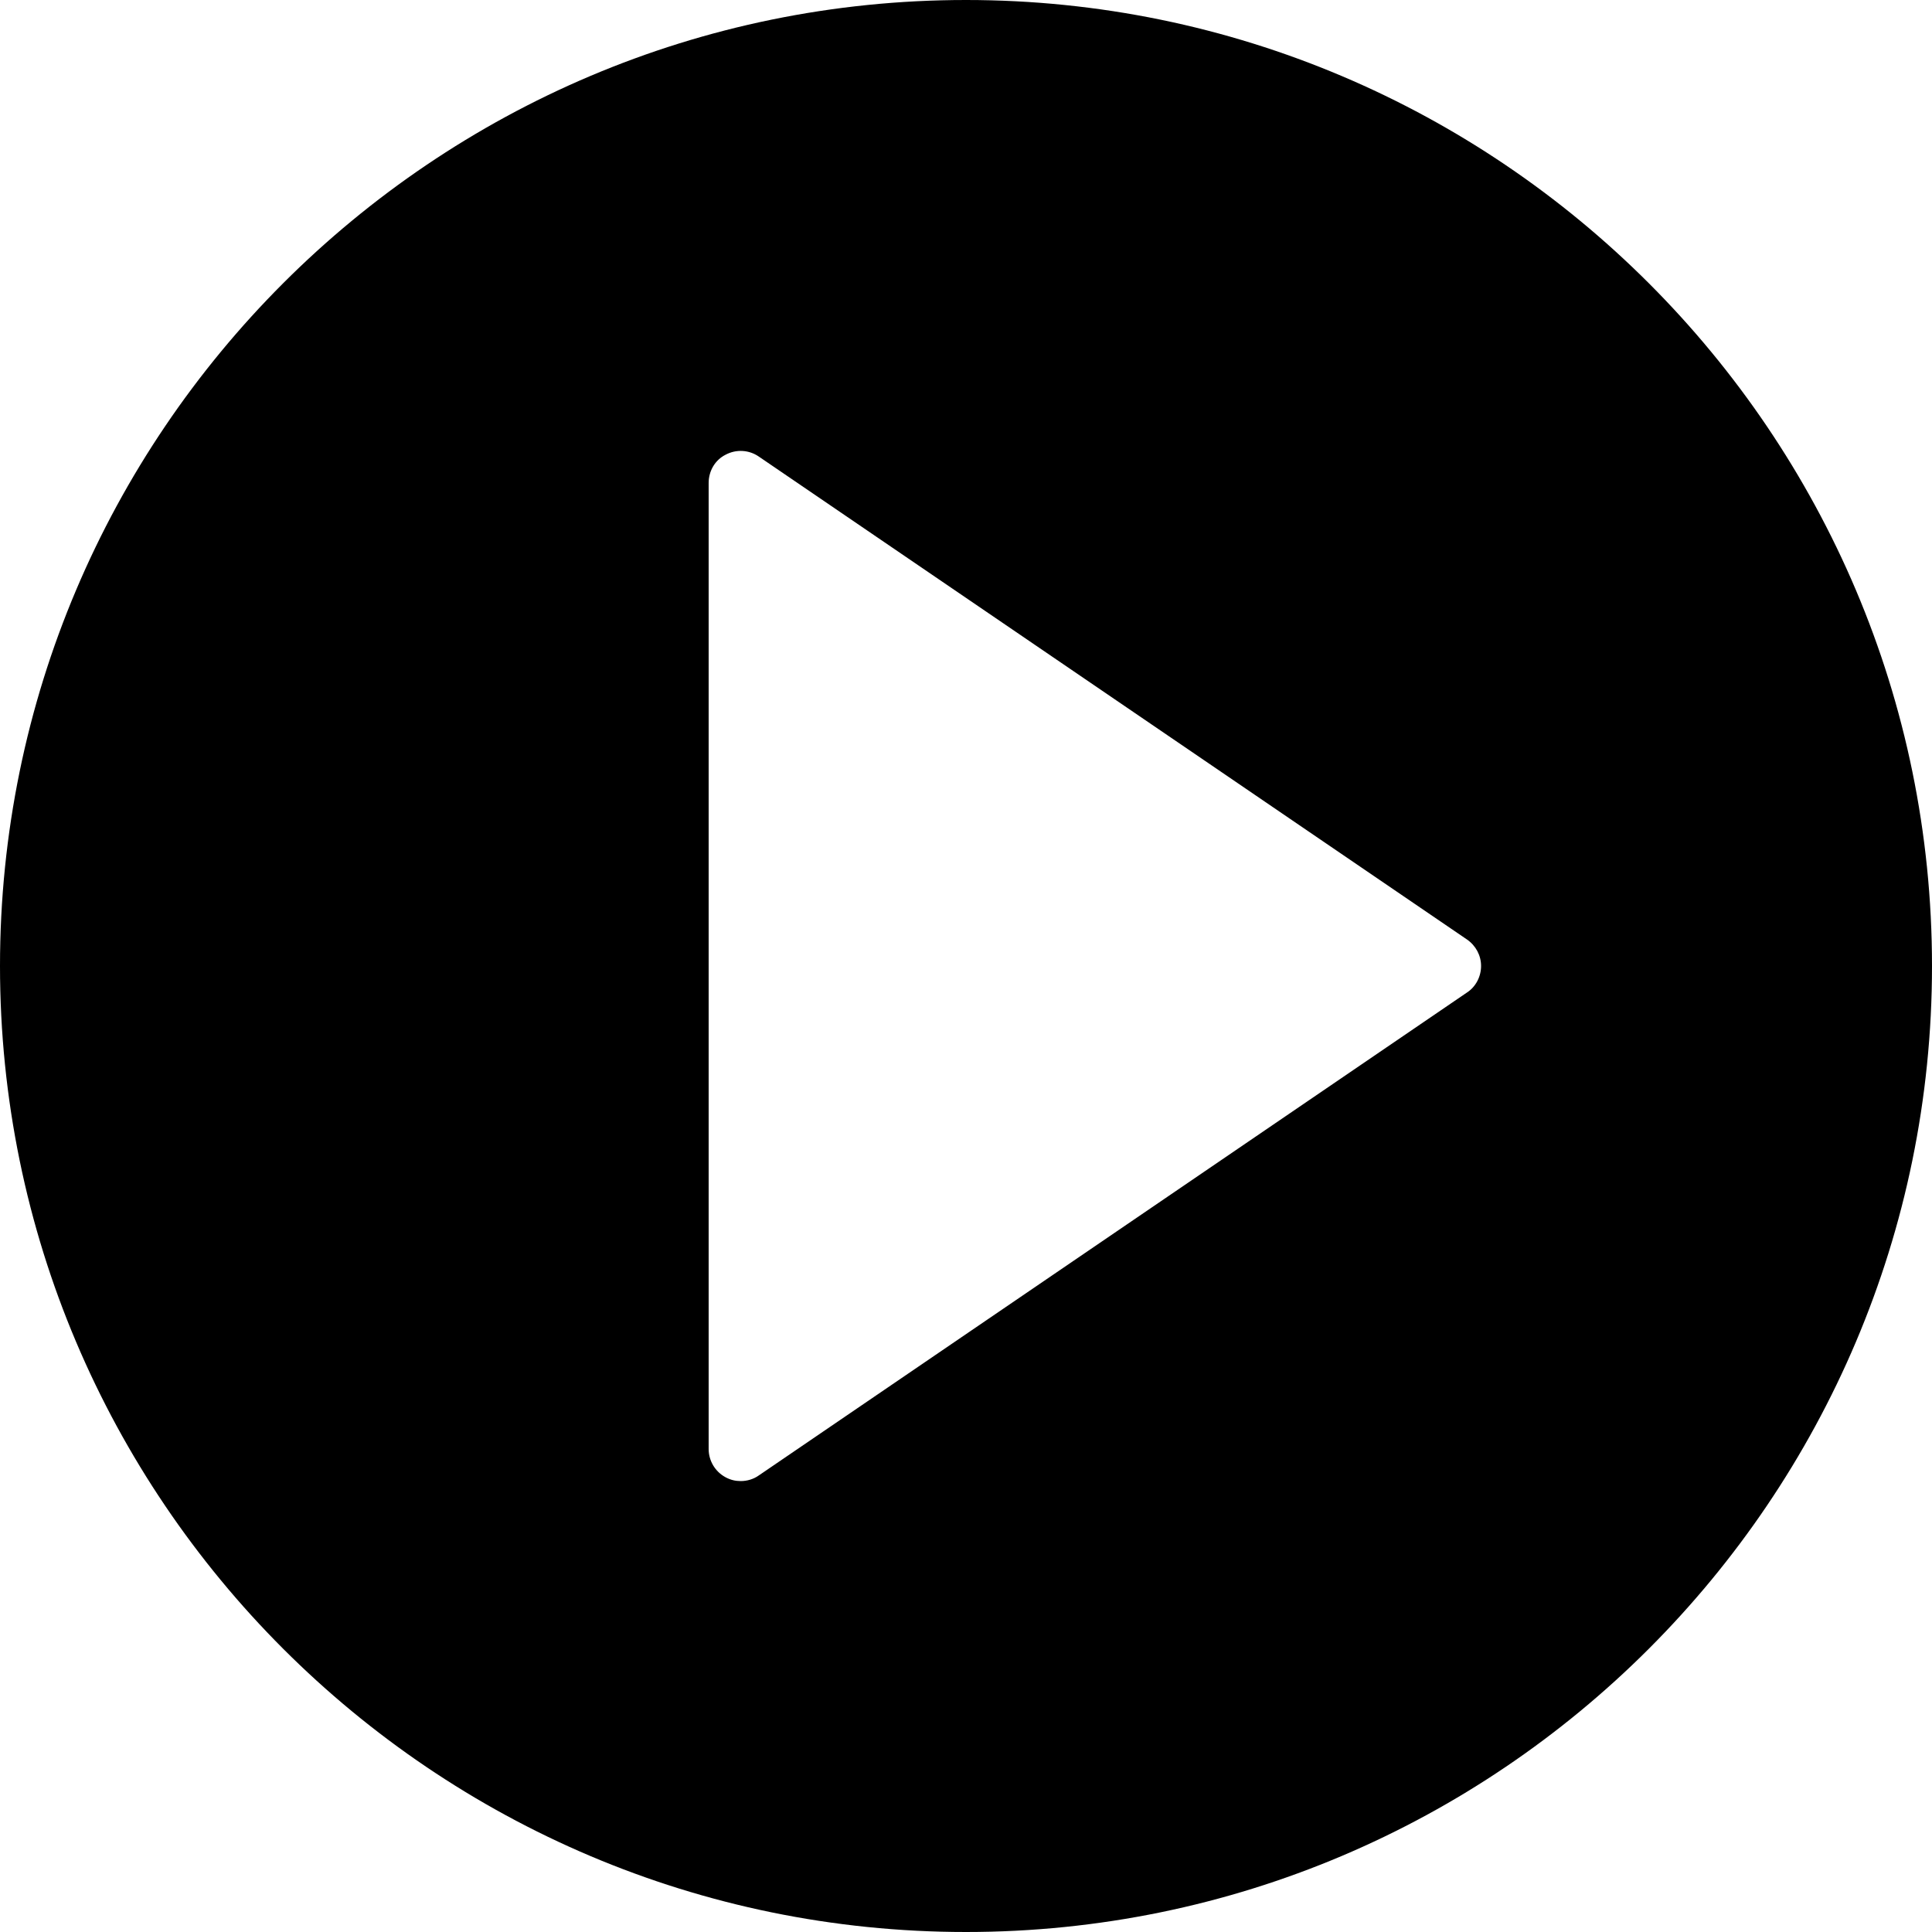
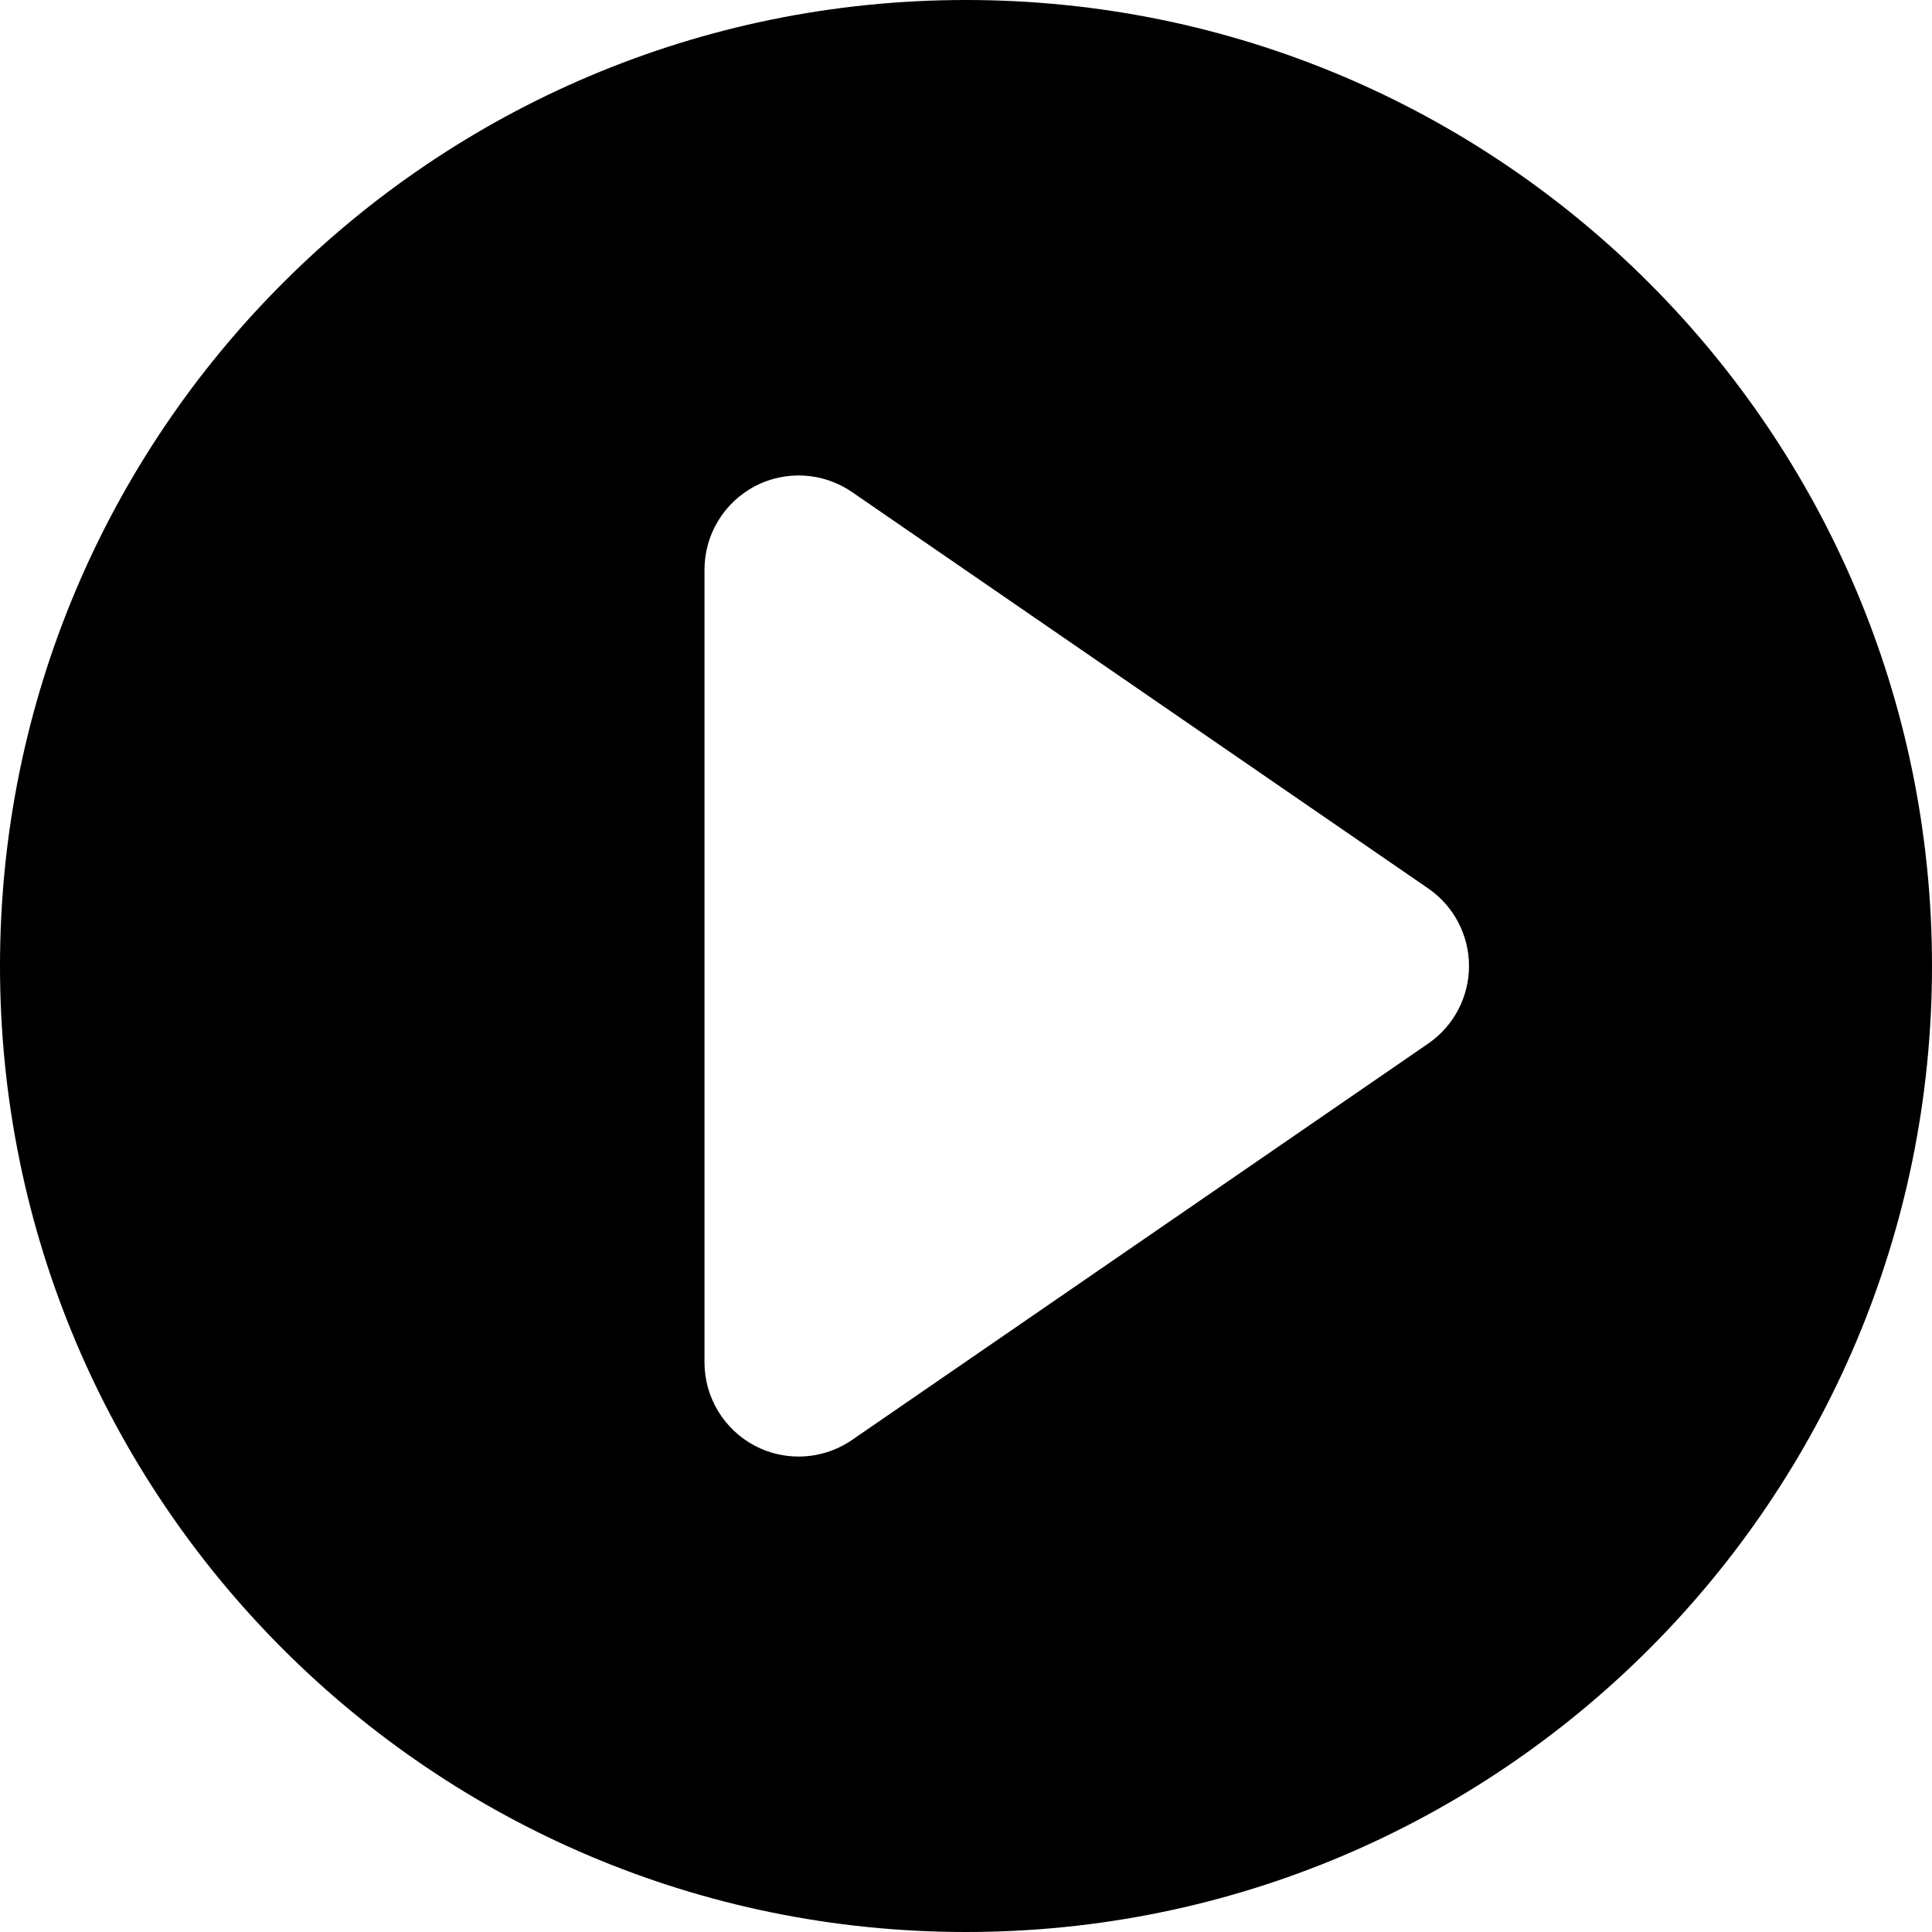
- <svg xmlns="http://www.w3.org/2000/svg" version="1.1" id="Capa_1" x="0px" y="0px" viewBox="0 0 512 512" style="enable-background:new 0 0 512 512;" xml:space="preserve">
-   <path d="M256,0C114.8,0,0,114.8,0,256s114.8,256,256,256s256-114.8,256-256S397.2,0,256,0z M388.8,263L201.1,391  c-1.4,1-3.1,1.5-4.8,1.5c-1.4,0-2.7-0.3-4-1c-2.8-1.5-4.5-4.4-4.5-7.5V128c0-3.2,1.7-6.1,4.5-7.5c2.8-1.5,6.2-1.3,8.8,0.5l187.7,128  c2.3,1.6,3.7,4.2,3.7,7C392.5,258.8,391.1,261.5,388.8,263z" />
+ <svg xmlns="http://www.w3.org/2000/svg" version="1.1" id="Capa_1" x="0px" y="0px" viewBox="0 0 350 350" style="enable-background:new 0 0 350 350;" xml:space="preserve">
+   <path d="M175,0C78.343,0,0,78.343,0,175c0,96.656,78.343,175,175,175c96.656,0,175-78.344,175-175C350,78.343,271.656,0,175,0z   M258.738,189.05l-104.386,71.812c-2.904,1.989-6.284,3.006-9.673,3.006c-2.728,0-5.436-0.648-7.93-1.951  c-5.605-2.965-9.125-8.777-9.125-15.103V103.188c0-6.326,3.52-12.139,9.125-15.104c5.605-2.94,12.377-2.535,17.603,1.055  l104.386,71.811c4.619,3.18,7.387,8.441,7.387,14.05C266.125,180.609,263.358,185.87,258.738,189.05z" />
+   <g>
+ </g>
+   <g>
+ </g>
+   <g>
+ </g>
+   <g>
+ </g>
+   <g>
+ </g>
+   <g>
+ </g>
+   <g>
+ </g>
+   <g>
+ </g>
+   <g>
+ </g>
+   <g>
+ </g>
+   <g>
+ </g>
+   <g>
+ </g>
+   <g>
+ </g>
+   <g>
+ </g>
+   <g>
+ </g>
</svg>
